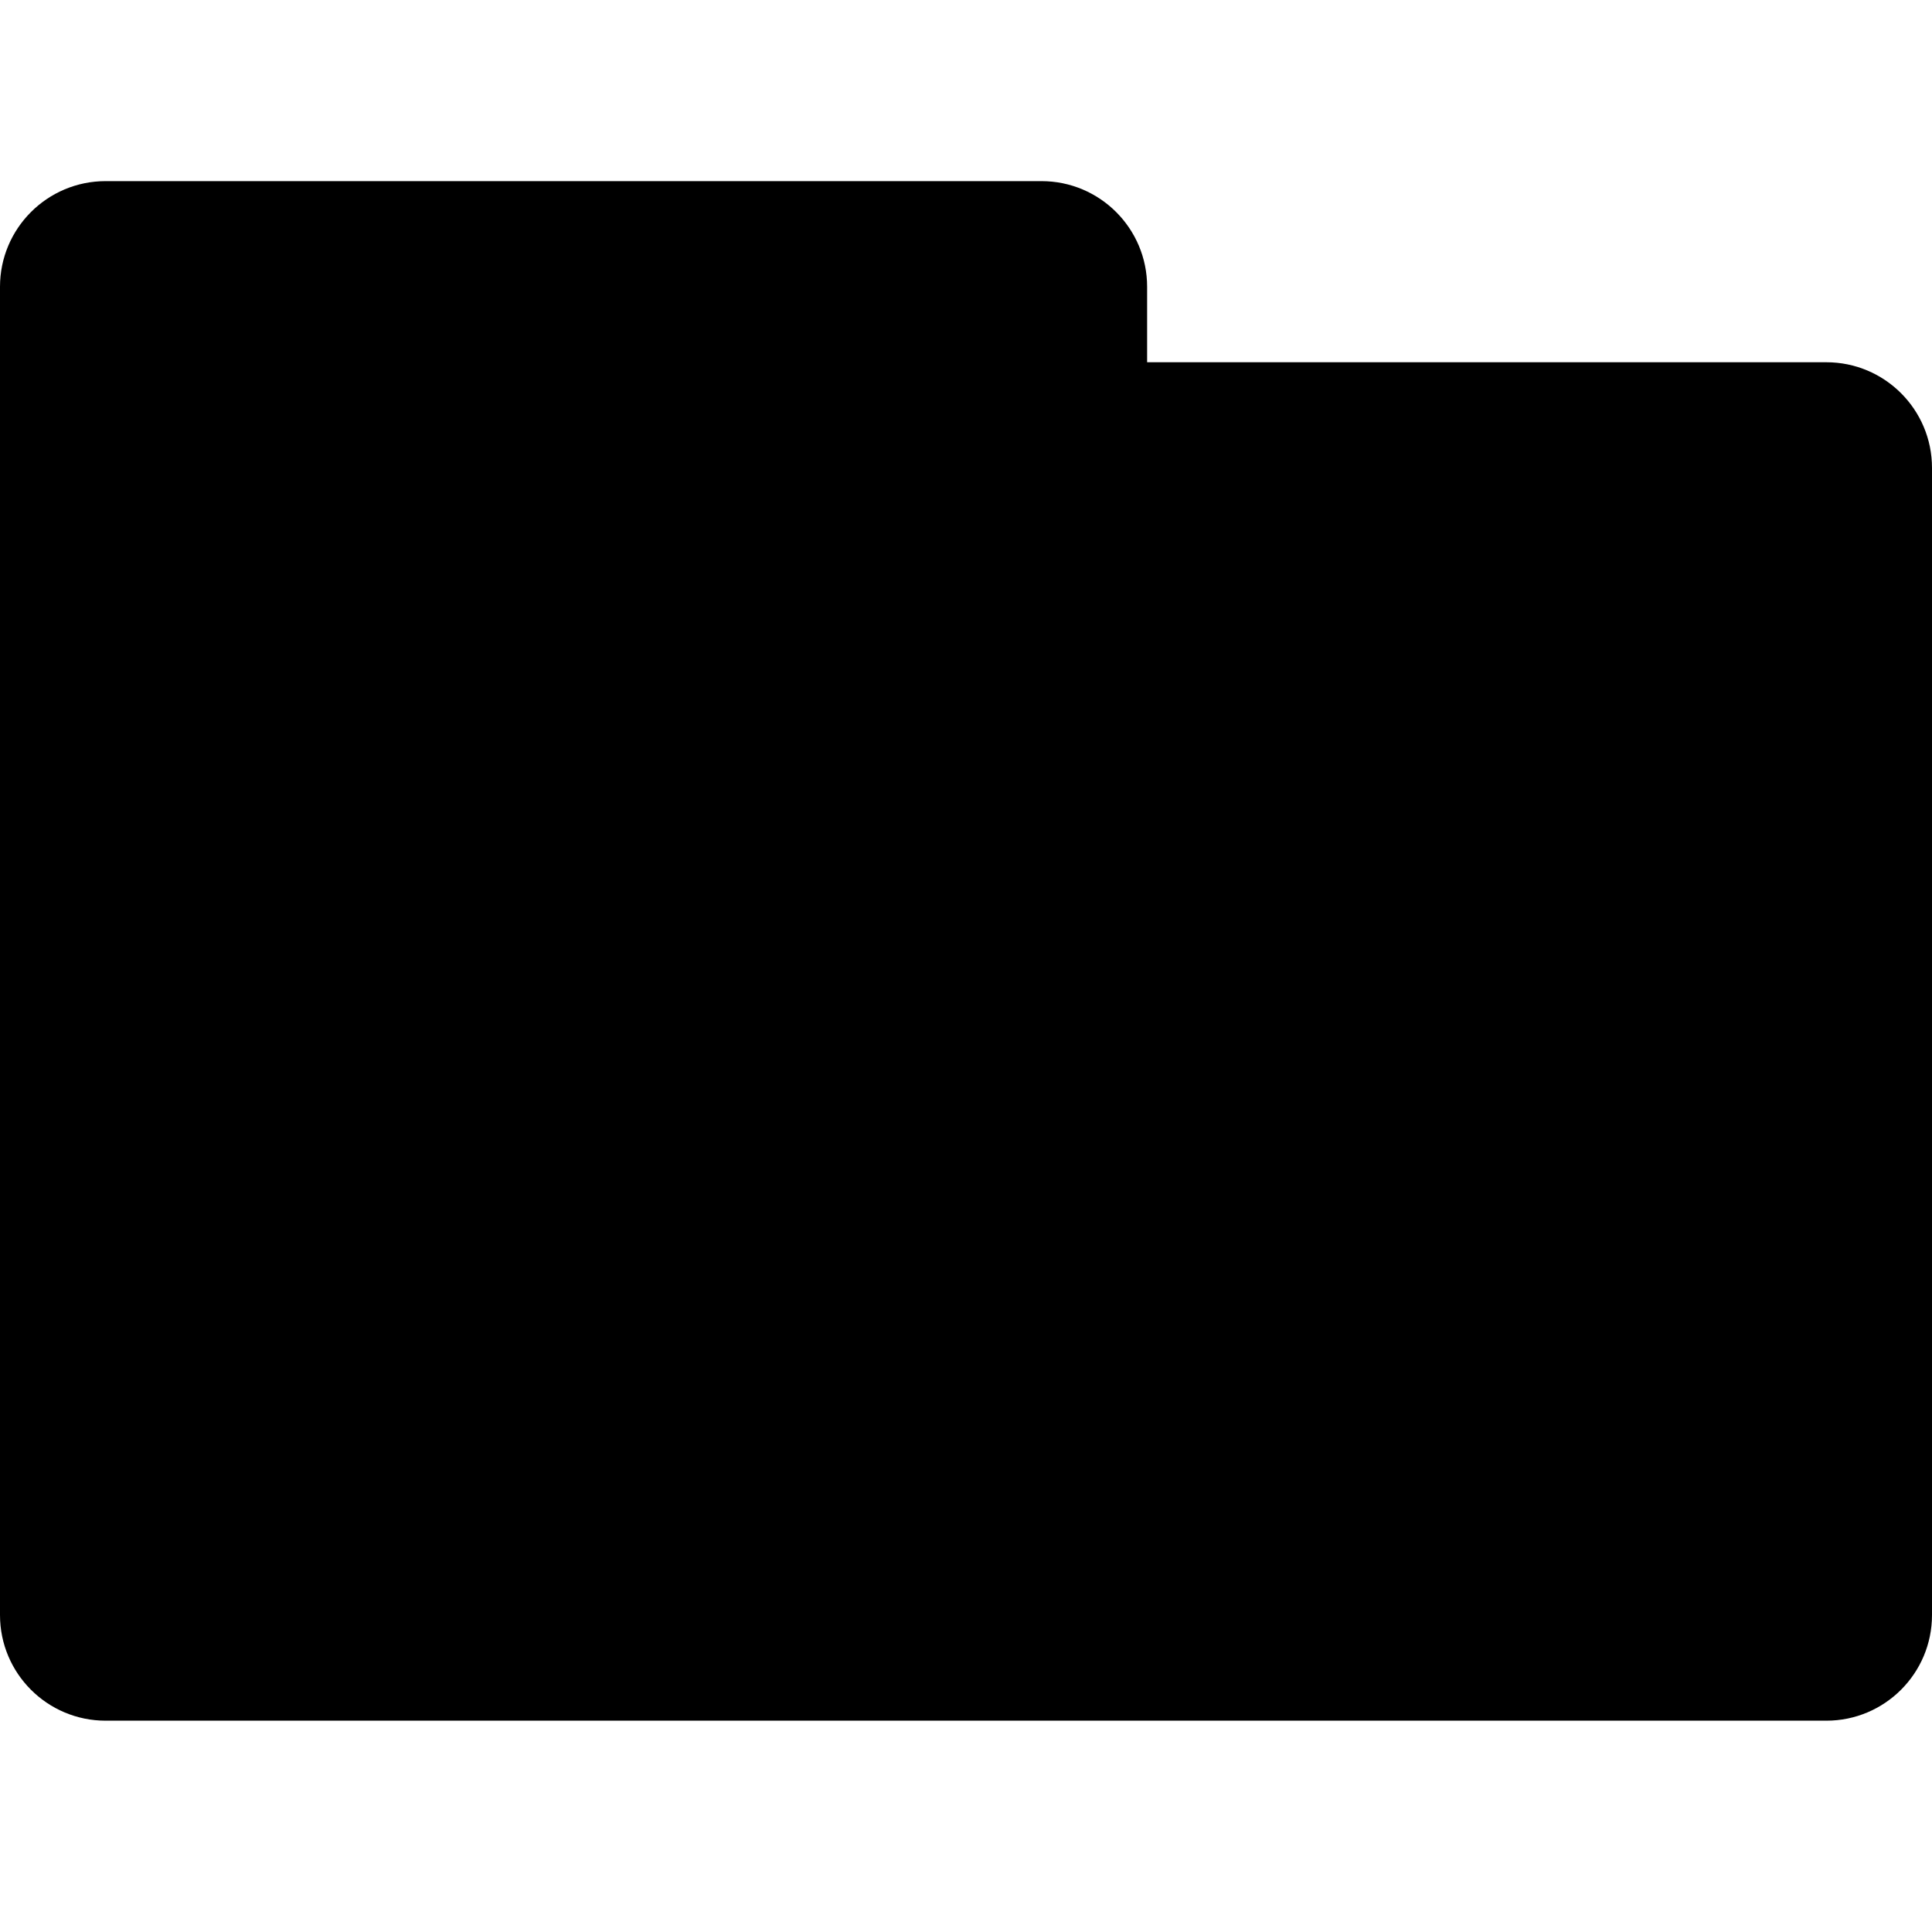
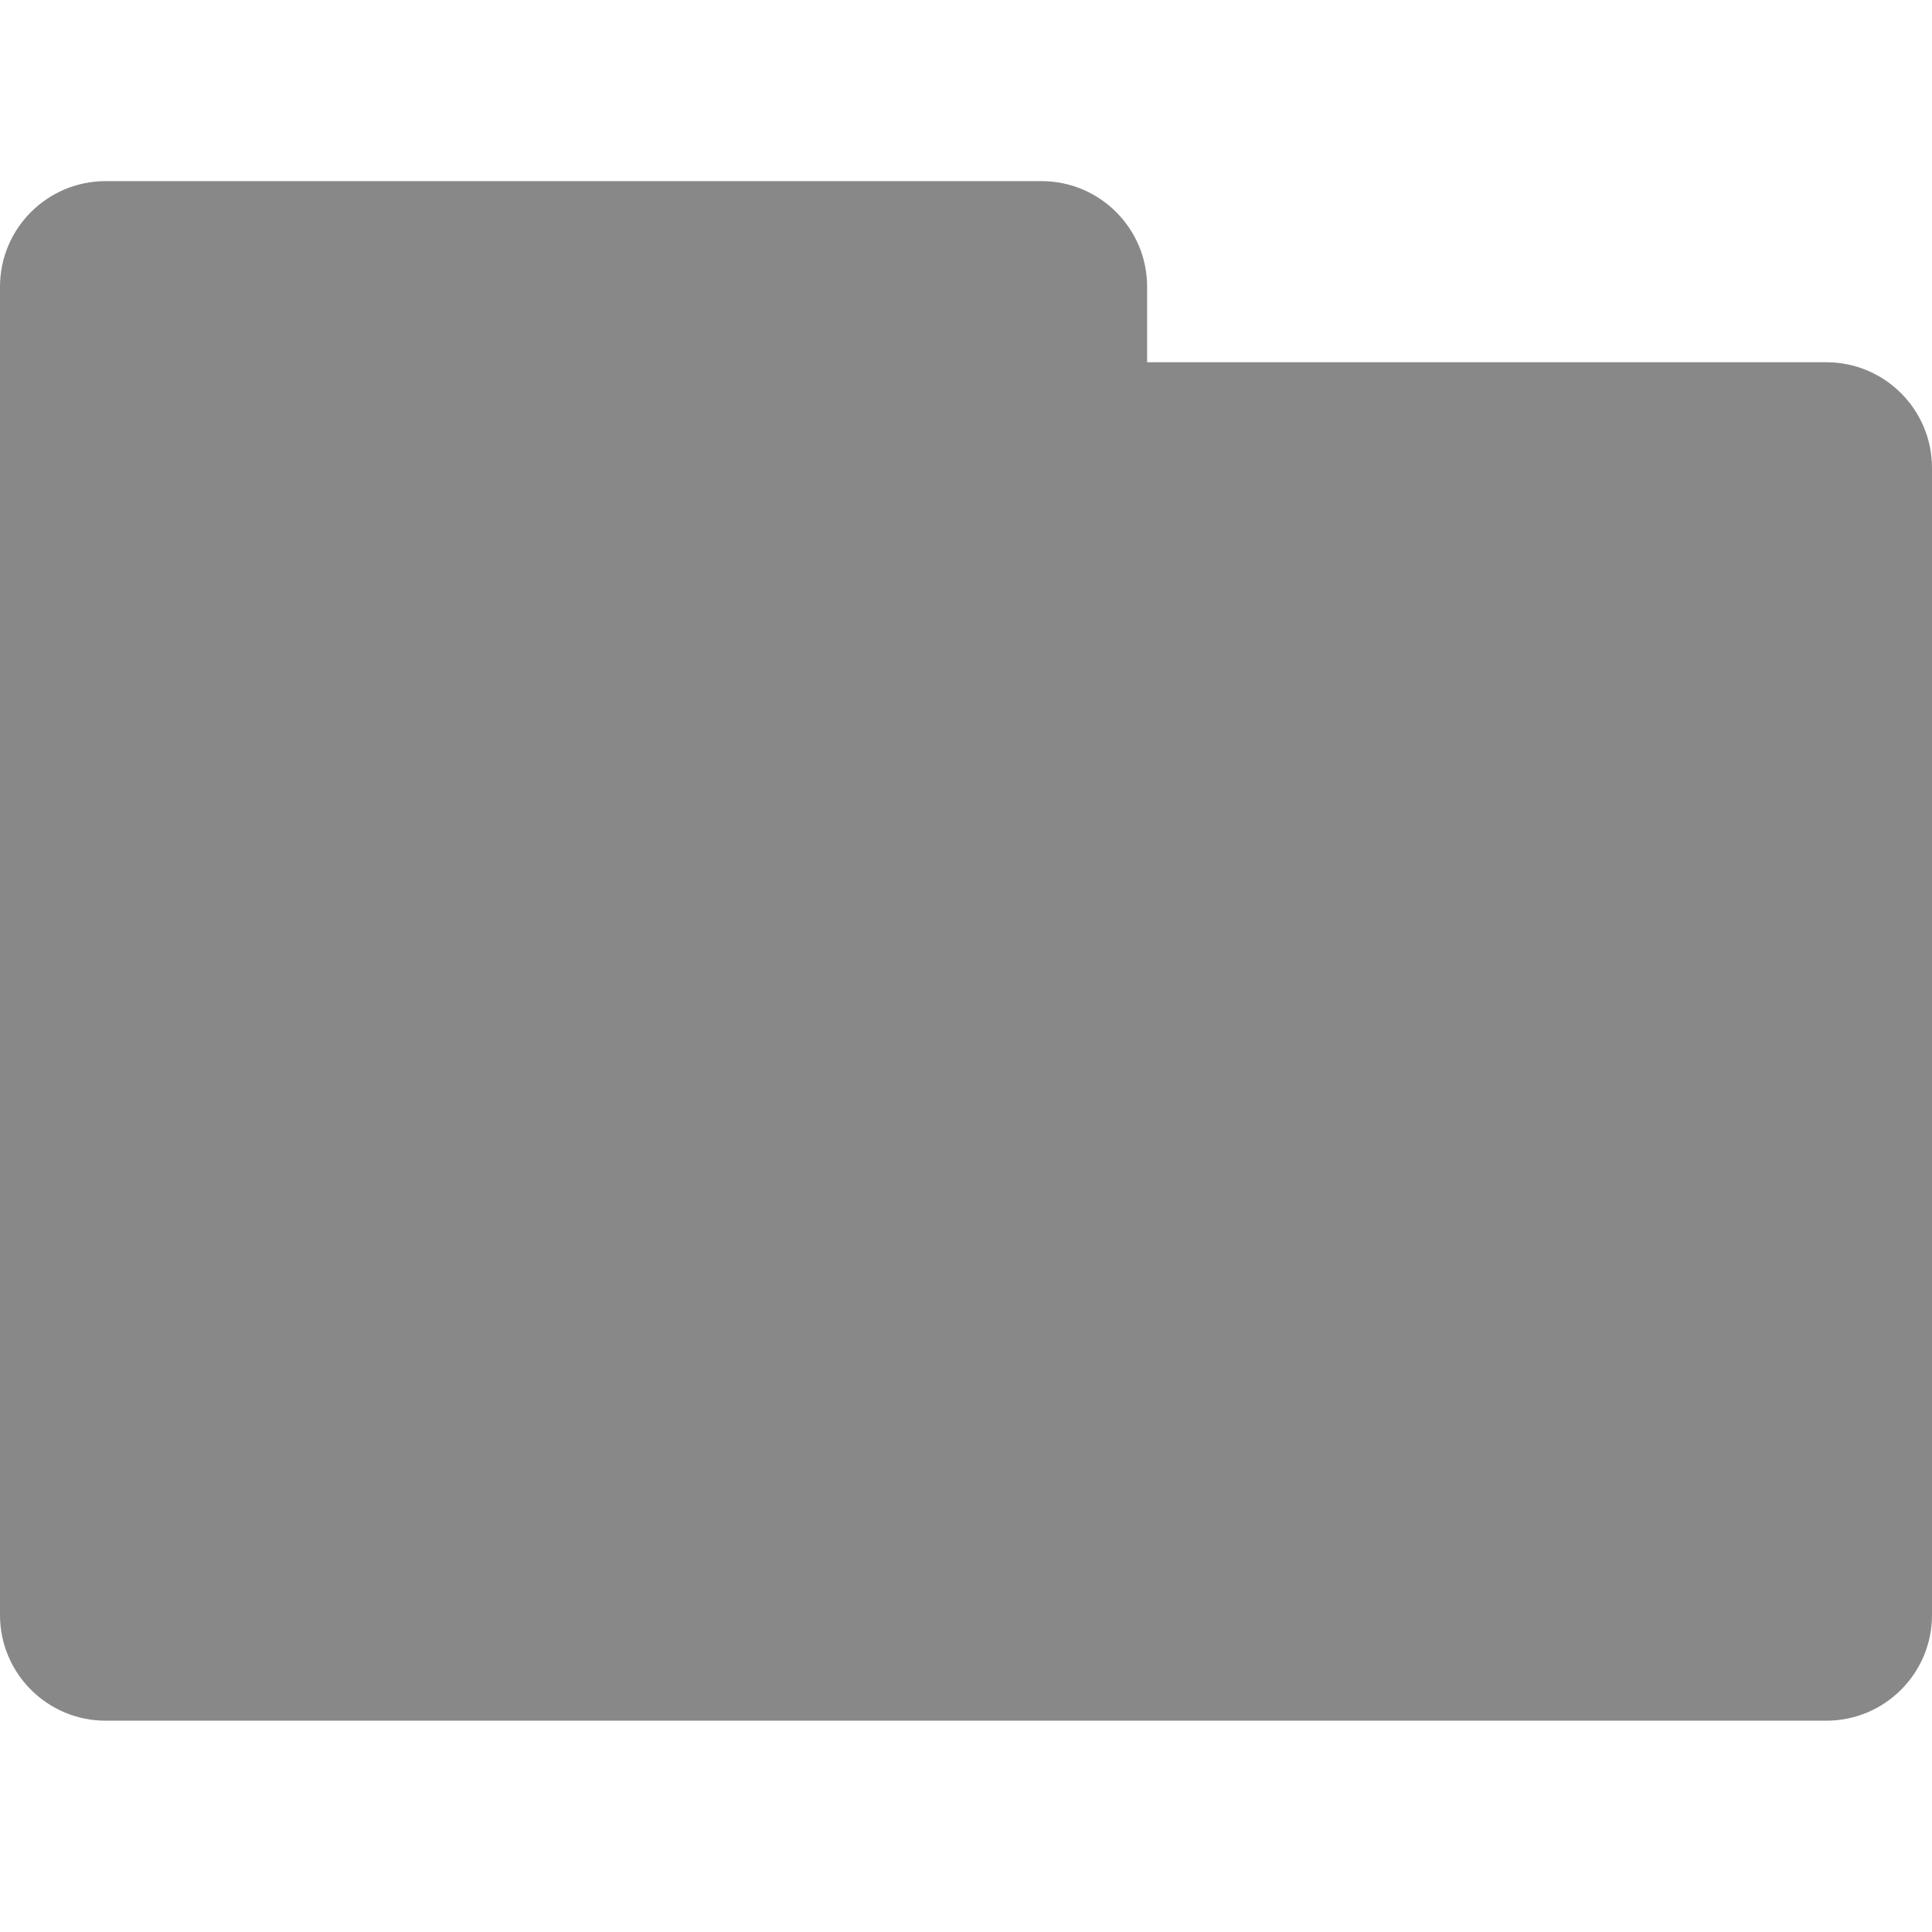
<svg xmlns="http://www.w3.org/2000/svg" width="16" height="16" viewBox="0 0 128 128">
-   <rect id="Rounded_Rectangle_1" data-name="Rounded Rectangle 1" y="24" width="128" height="90" rx="7" ry="7" />
-   <rect id="Rounded_Rectangle_2" data-name="Rounded Rectangle 2" y="12" width="76" height="47" rx="7" ry="7" />
+   <defs>
+     <style>
+       .cls-1 {
+         fill: #888;
+       }
+     </style>
+   </defs>
+   <rect id="Rounded_Rectangle_1" data-name="Rounded Rectangle 1" class="cls-1" y="24" width="128" height="90" rx="7" ry="7" />
+   <rect id="Rounded_Rectangle_2" data-name="Rounded Rectangle 2" class="cls-1" y="12" width="76" height="47" rx="7" ry="7" />
</svg>
